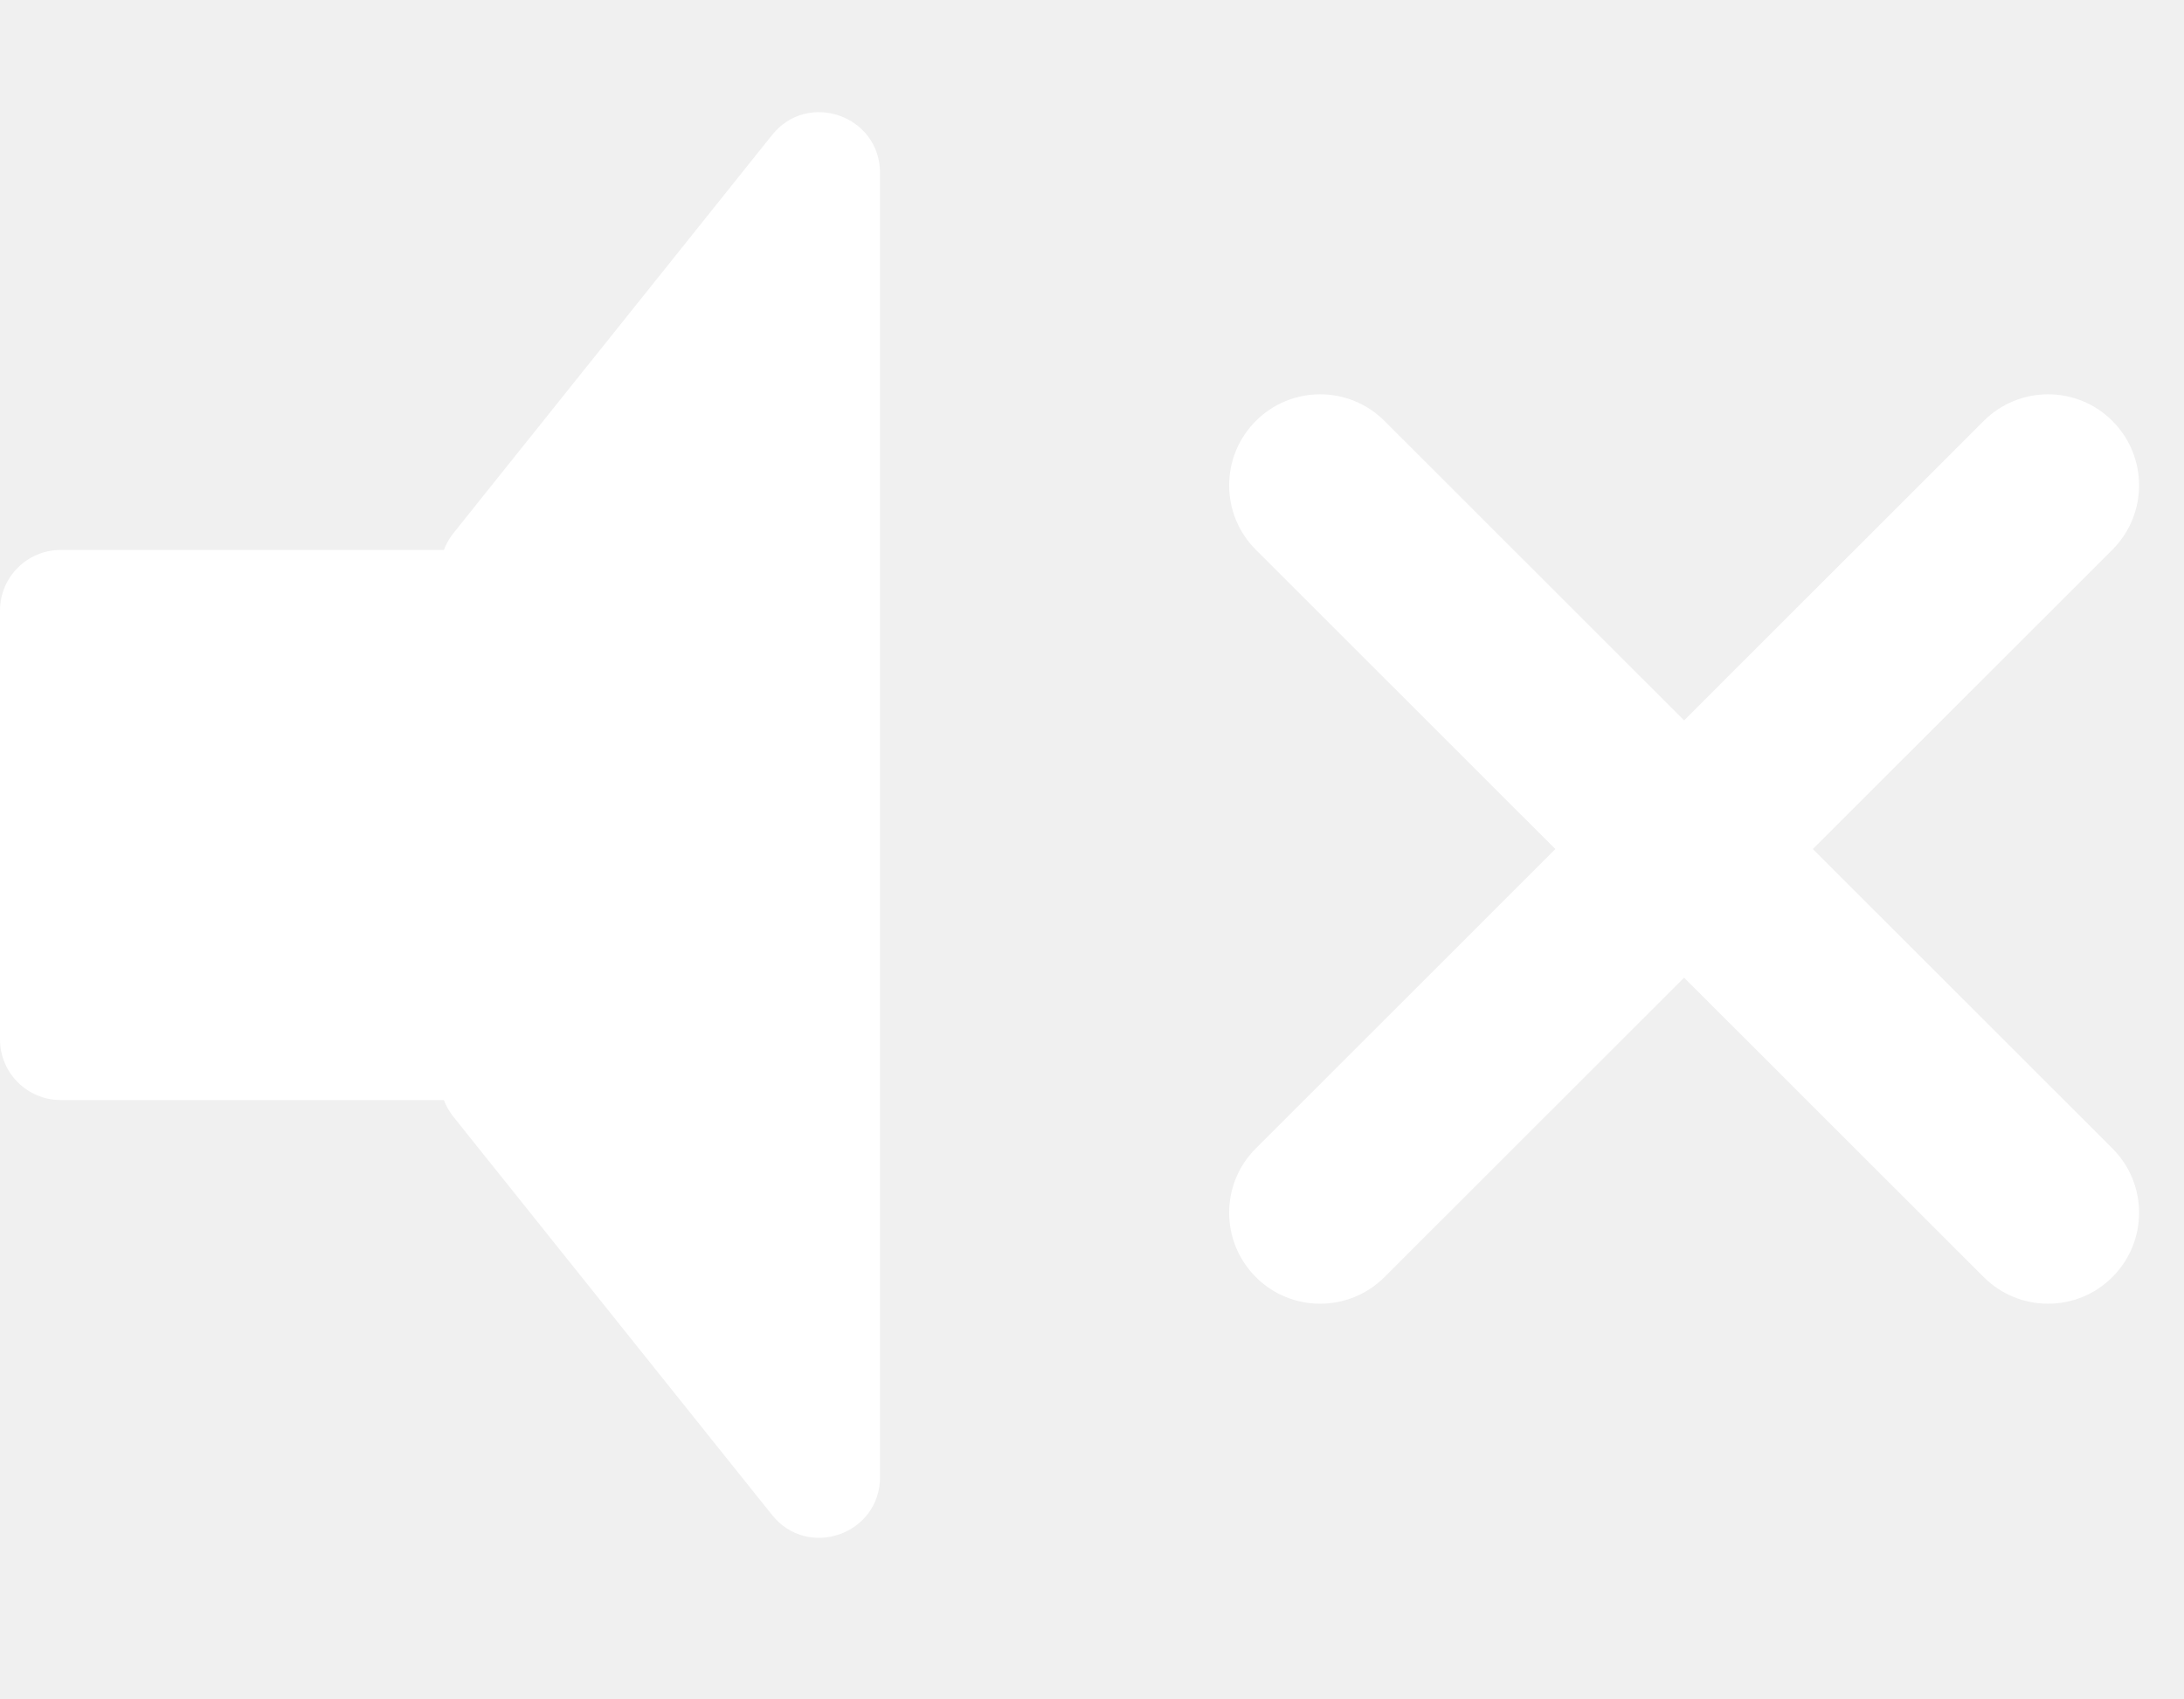
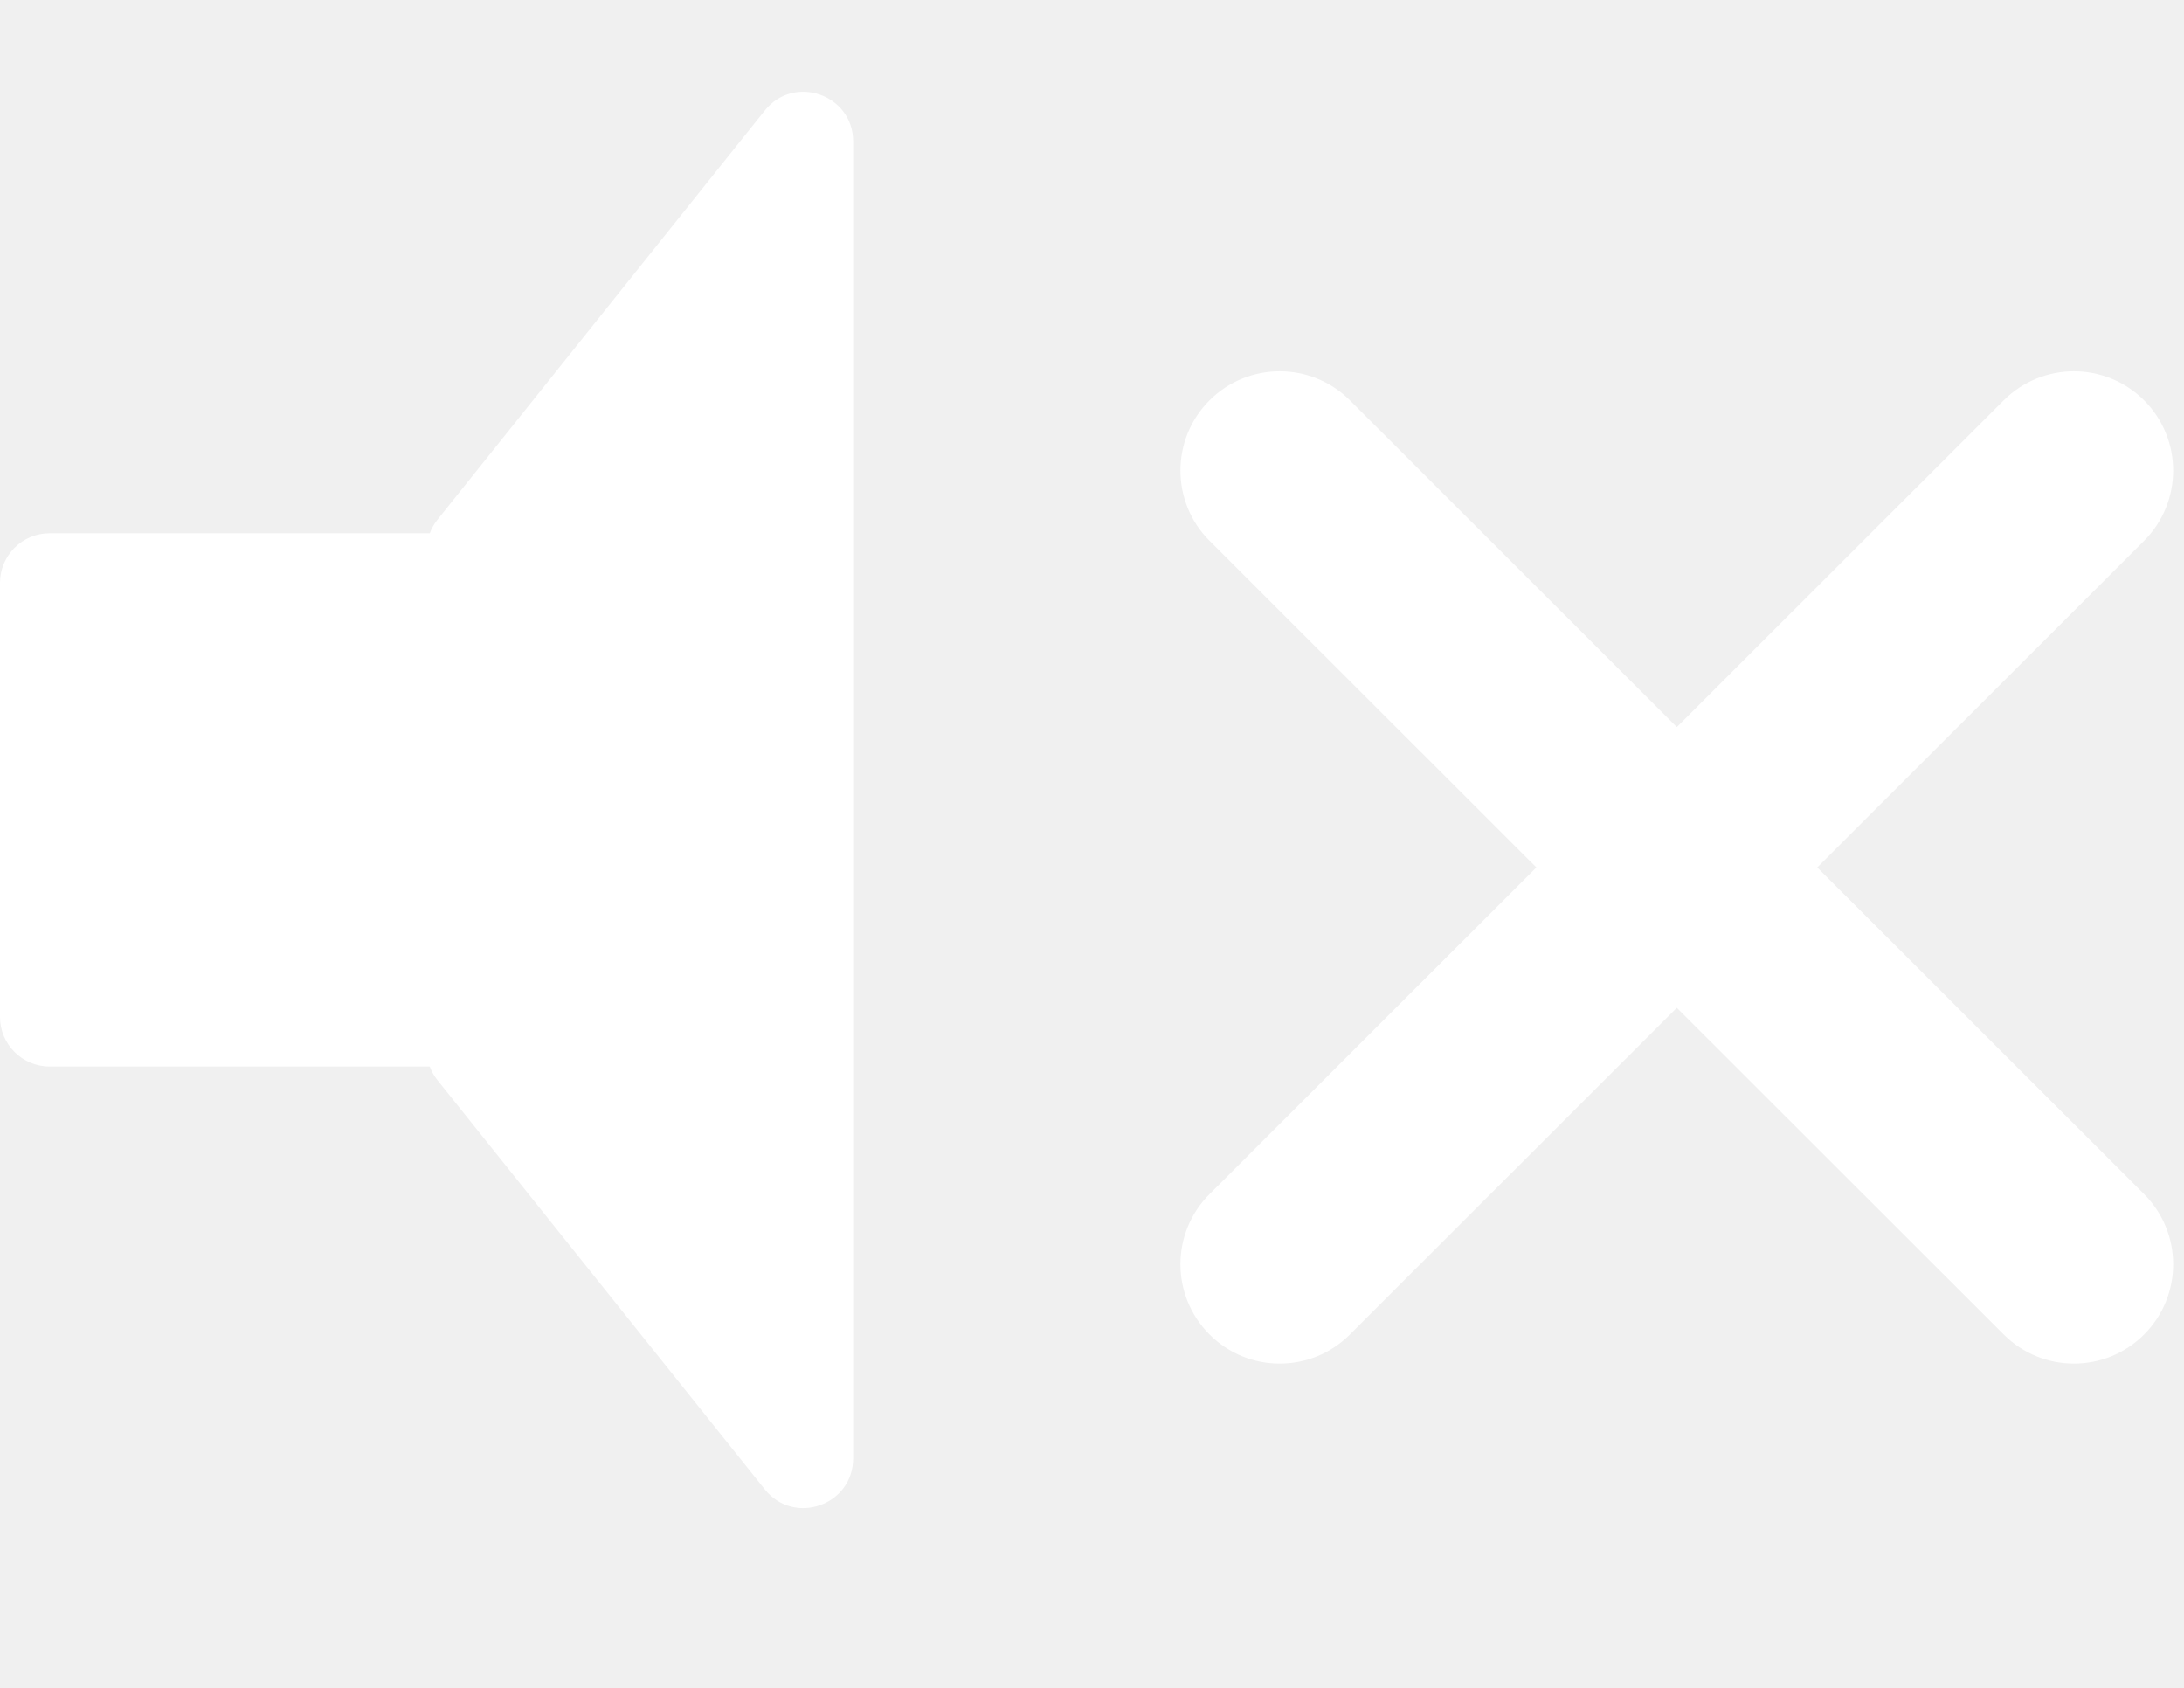
- <svg xmlns="http://www.w3.org/2000/svg" width="18" height="14" viewBox="0 0 18 14" fill="none">
-   <path d="M11.41 3.469C11.117 3.177 10.642 3.177 10.35 3.47C10.057 3.763 10.057 4.238 10.35 4.531L11.41 3.469ZM16.35 10.527C16.643 10.819 17.118 10.819 17.41 10.526C17.703 10.233 17.703 9.758 17.41 9.466L16.35 10.527ZM17.41 4.531C17.703 4.238 17.703 3.763 17.41 3.47C17.118 3.177 16.643 3.177 16.35 3.469L17.41 4.531ZM10.35 9.466C10.057 9.758 10.057 10.233 10.35 10.526C10.642 10.819 11.117 10.819 11.41 10.527L10.35 9.466ZM10.35 4.531L16.35 10.527L17.41 9.466L11.41 3.469L10.35 4.531ZM16.35 3.469L10.35 9.466L11.41 10.527L17.41 4.531L16.35 3.469Z" fill="white" />
-   <path d="M0 8.567V5.033C0 4.757 0.224 4.533 0.5 4.533H4.336C4.612 4.533 4.836 4.757 4.836 5.033V8.567C4.836 8.843 4.612 9.067 4.336 9.067H0.5C0.224 9.067 0 8.843 0 8.567Z" fill="white" />
-   <path d="M6.363 1.113L3.736 4.396C3.665 4.485 3.627 4.595 3.627 4.709V8.891C3.627 9.005 3.665 9.115 3.736 9.204L6.363 12.487C6.658 12.856 7.253 12.647 7.253 12.175V1.425C7.253 0.953 6.658 0.744 6.363 1.113Z" fill="white" />
+ <svg xmlns="http://www.w3.org/2000/svg" width="22" height="17" viewBox="0 0 22 17" fill="none">
+   <path d="M13.598 4.032C13.207 3.642 12.574 3.642 12.184 4.032C11.793 4.423 11.793 5.056 12.184 5.447L13.598 4.032ZM20.184 13.441C20.575 13.832 21.208 13.832 21.598 13.441C21.989 13.05 21.988 12.417 21.598 12.027L20.184 13.441ZM21.598 5.447C21.988 5.056 21.989 4.423 21.598 4.032C21.208 3.642 20.575 3.642 20.184 4.032L21.598 5.447ZM12.184 12.027C11.793 12.417 11.793 13.05 12.184 13.441C12.574 13.832 13.207 13.832 13.598 13.441L12.184 12.027ZM12.184 5.447L20.184 13.441L21.598 12.027L13.598 4.032L12.184 5.447ZM20.184 4.032L12.184 12.027L13.598 13.441L21.598 5.447L20.184 4.032Z" fill="white" />
+   <path d="M0 10.242V5.871C0 5.595 0.224 5.371 0.5 5.371H5.229C5.505 5.371 5.729 5.595 5.729 5.871V10.242C5.729 10.519 5.505 10.742 5.229 10.742H0.5C0.224 10.742 0 10.519 0 10.242Z" fill="white" />
+   <path d="M7.704 1.113L4.407 5.234C4.336 5.323 4.297 5.433 4.297 5.547V10.567C4.297 10.681 4.336 10.791 4.407 10.88L7.704 15.001C7.999 15.37 8.594 15.161 8.594 14.688V1.425C8.594 0.953 7.999 0.744 7.704 1.113Z" fill="white" />
</svg>
